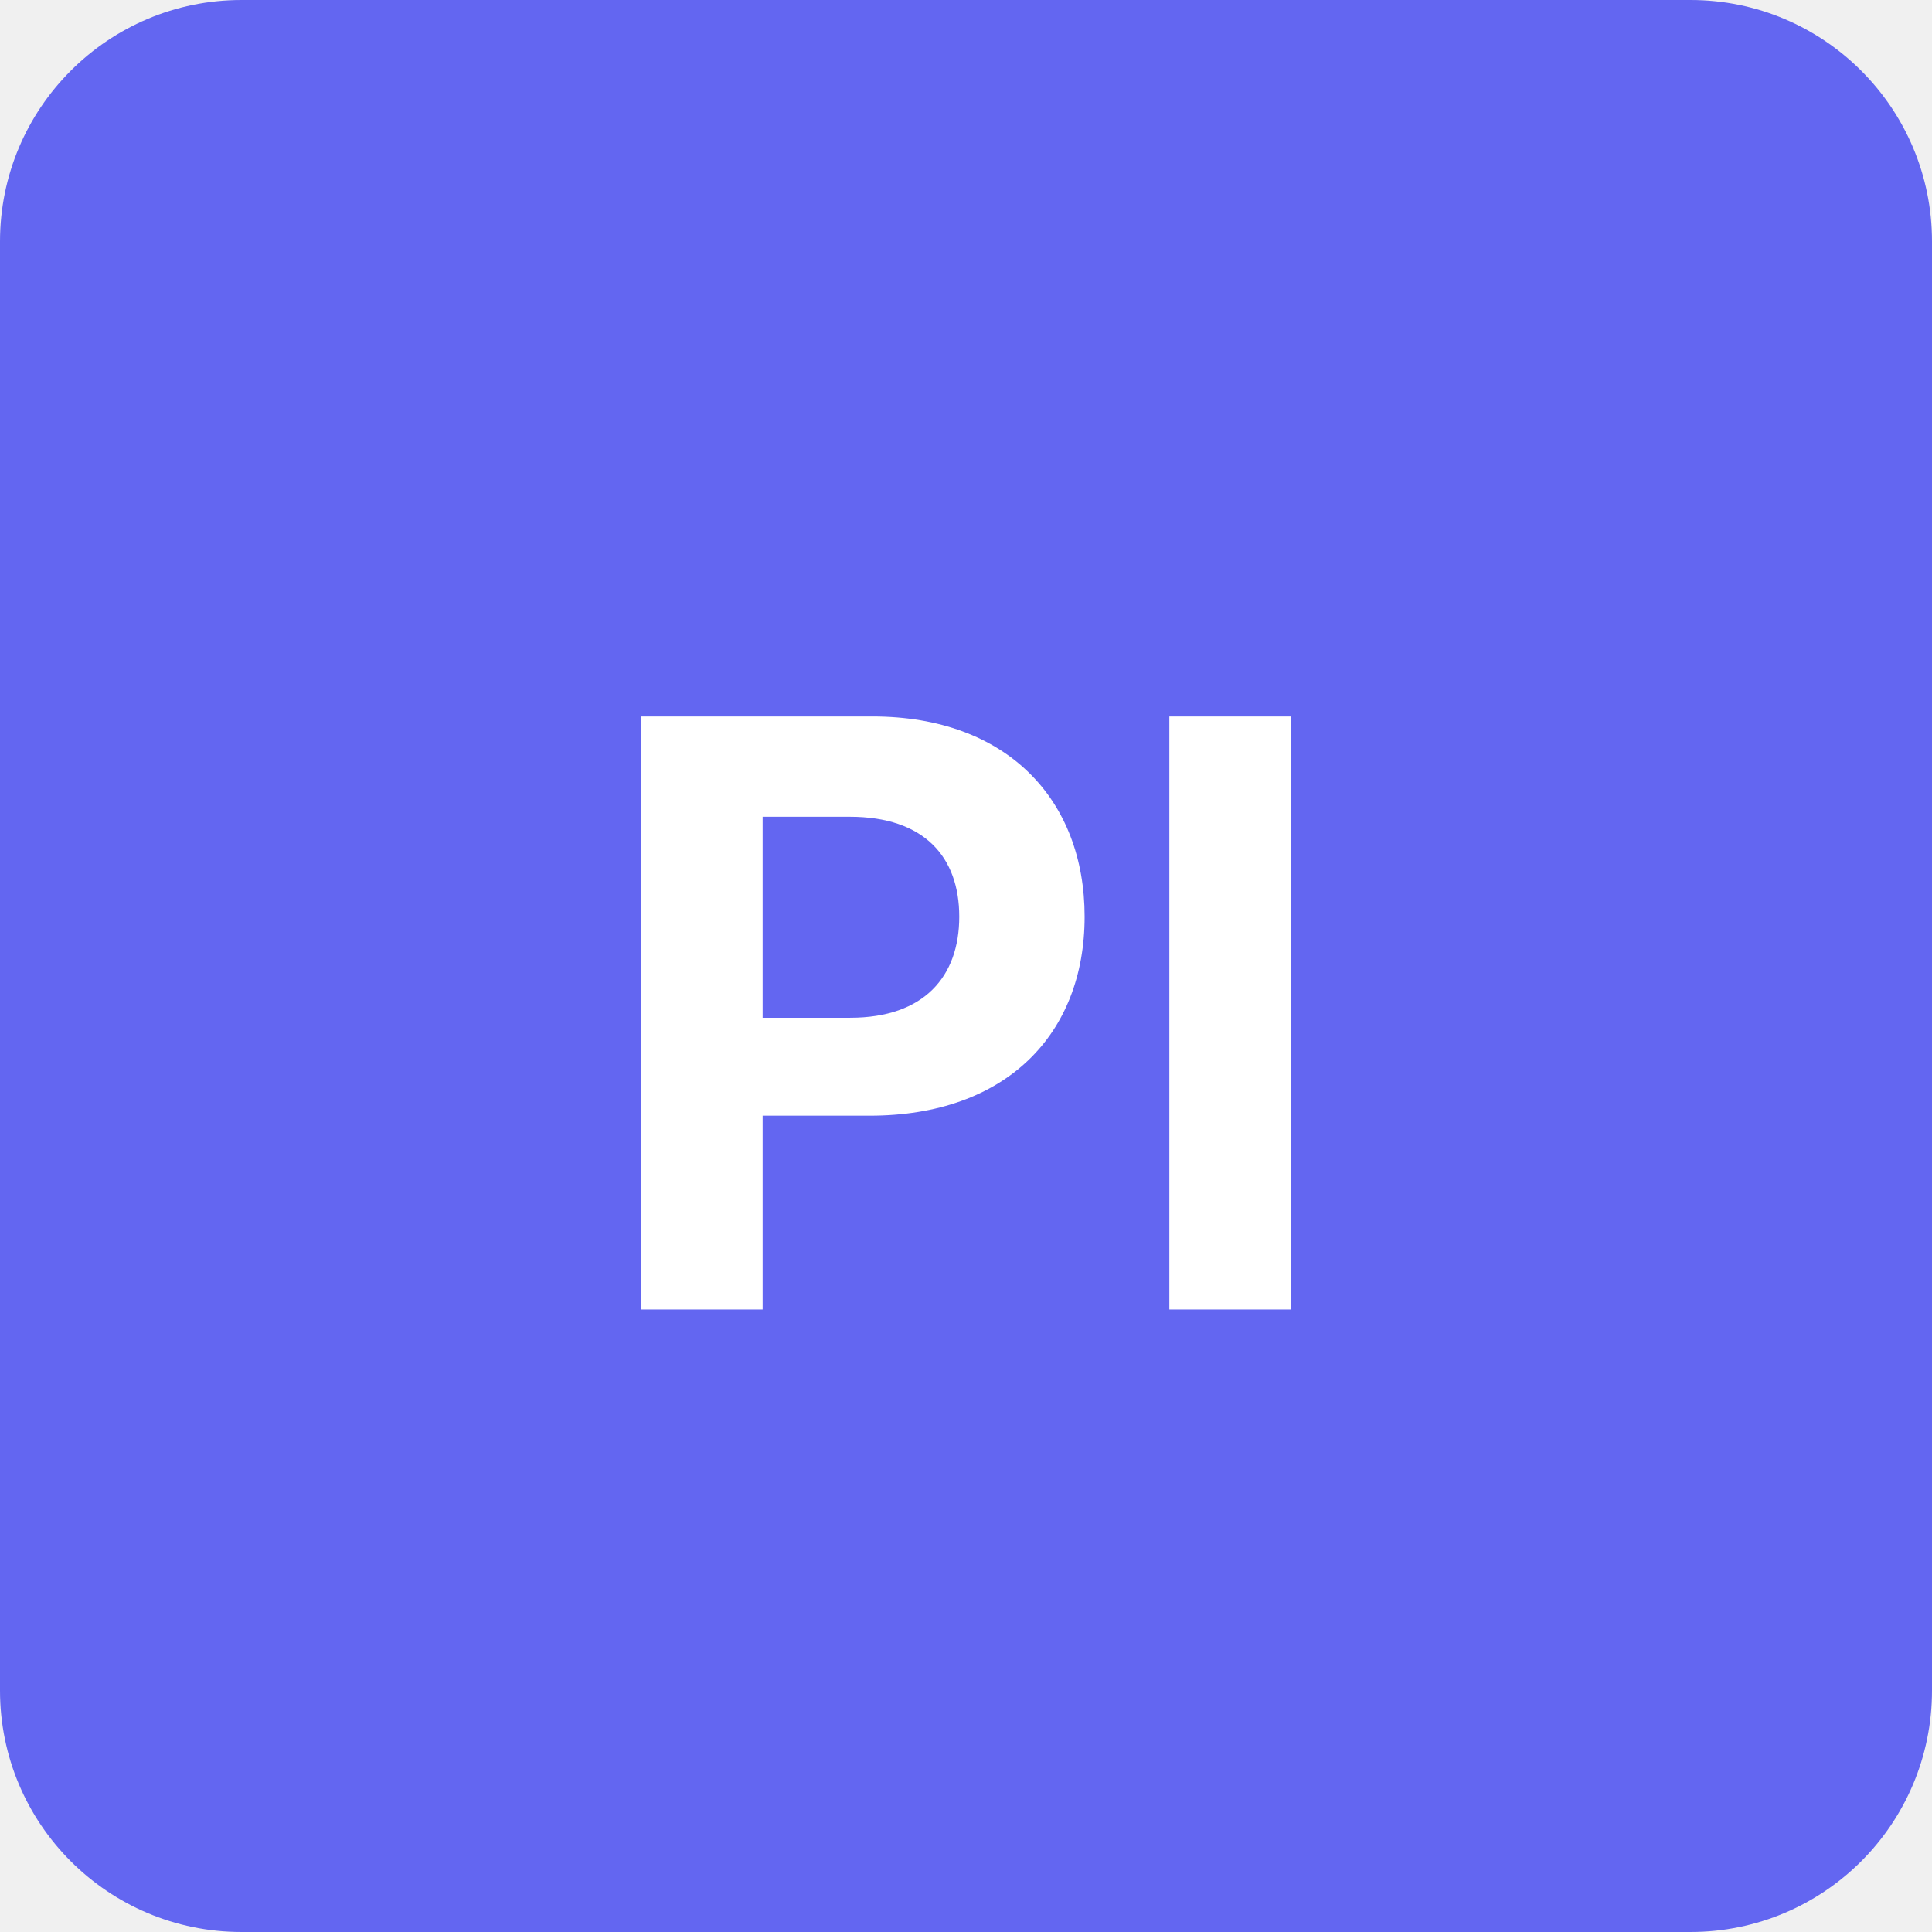
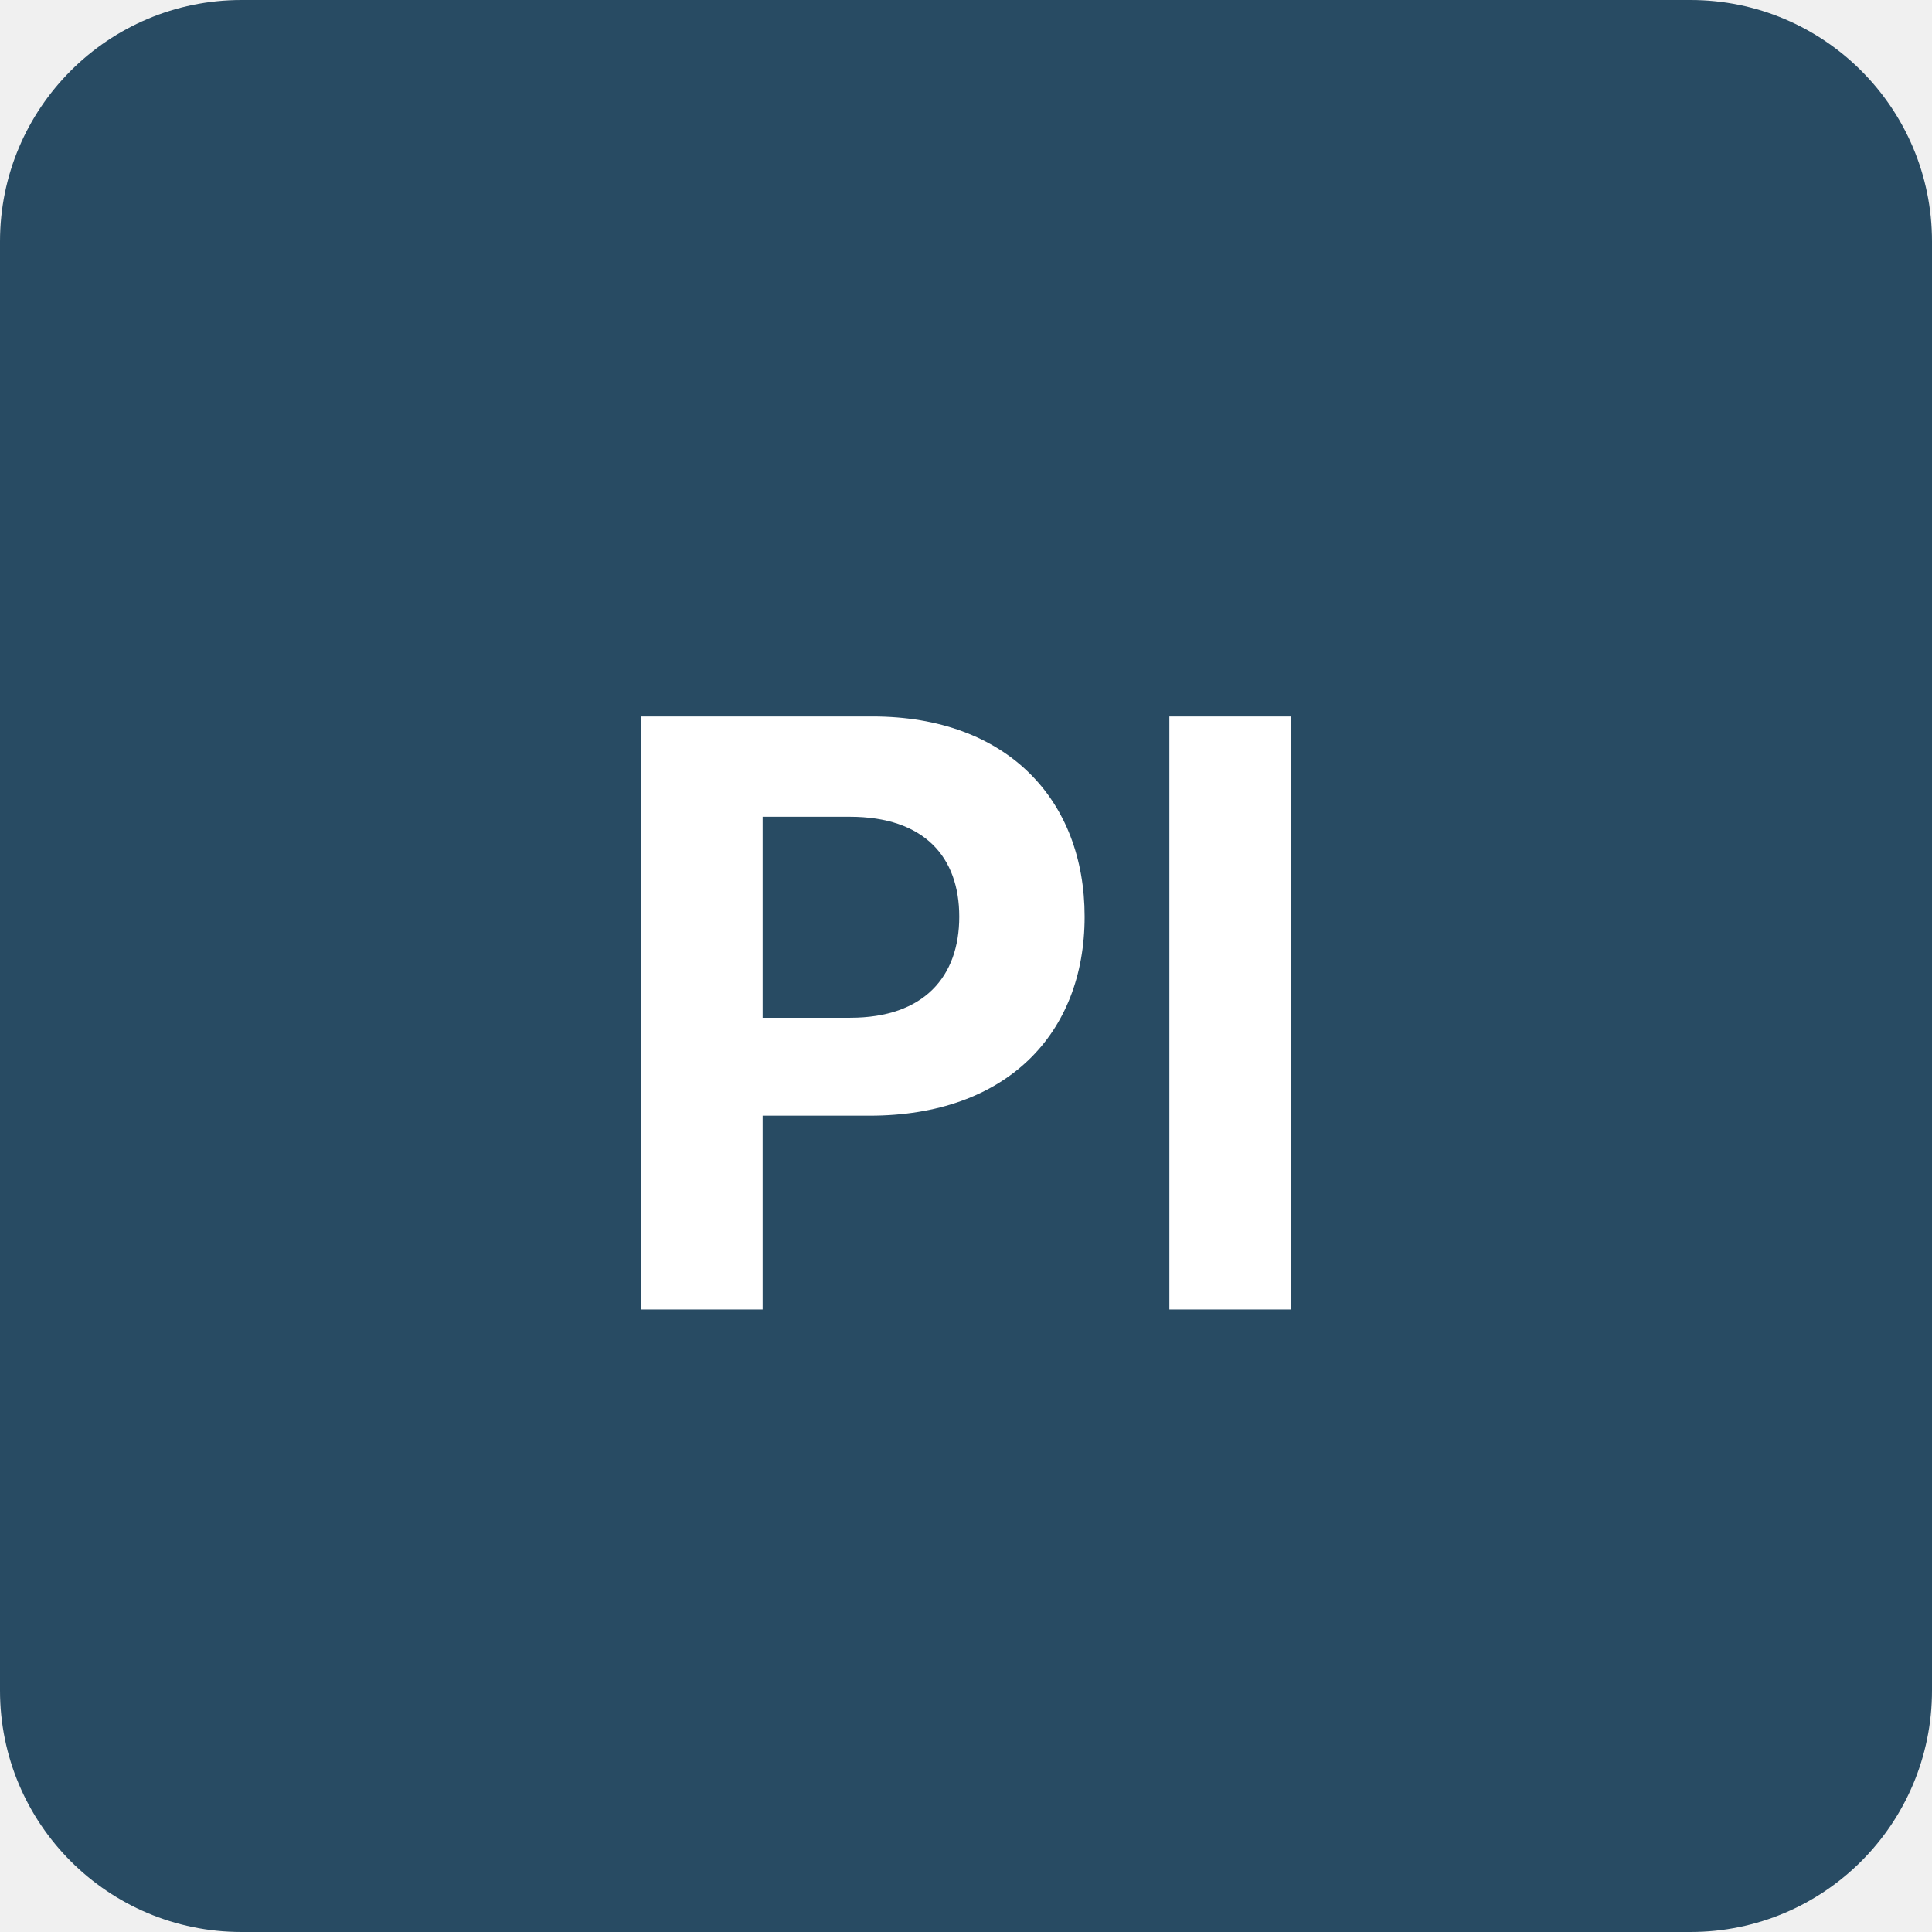
<svg xmlns="http://www.w3.org/2000/svg" width="512" height="512" viewBox="0 0 512 512">
-   <rect width="100%" height="100%" fill="#6366F1" rx="64" />
+   <rect width="100%" height="100%" fill="#284b63" rx="64" />
  <text x="50%" y="52%" dominant-baseline="middle" text-anchor="middle" font-family="Inter, Arial, sans-serif" font-size="216" fill="white" font-weight="700">PI</text>
</svg>
